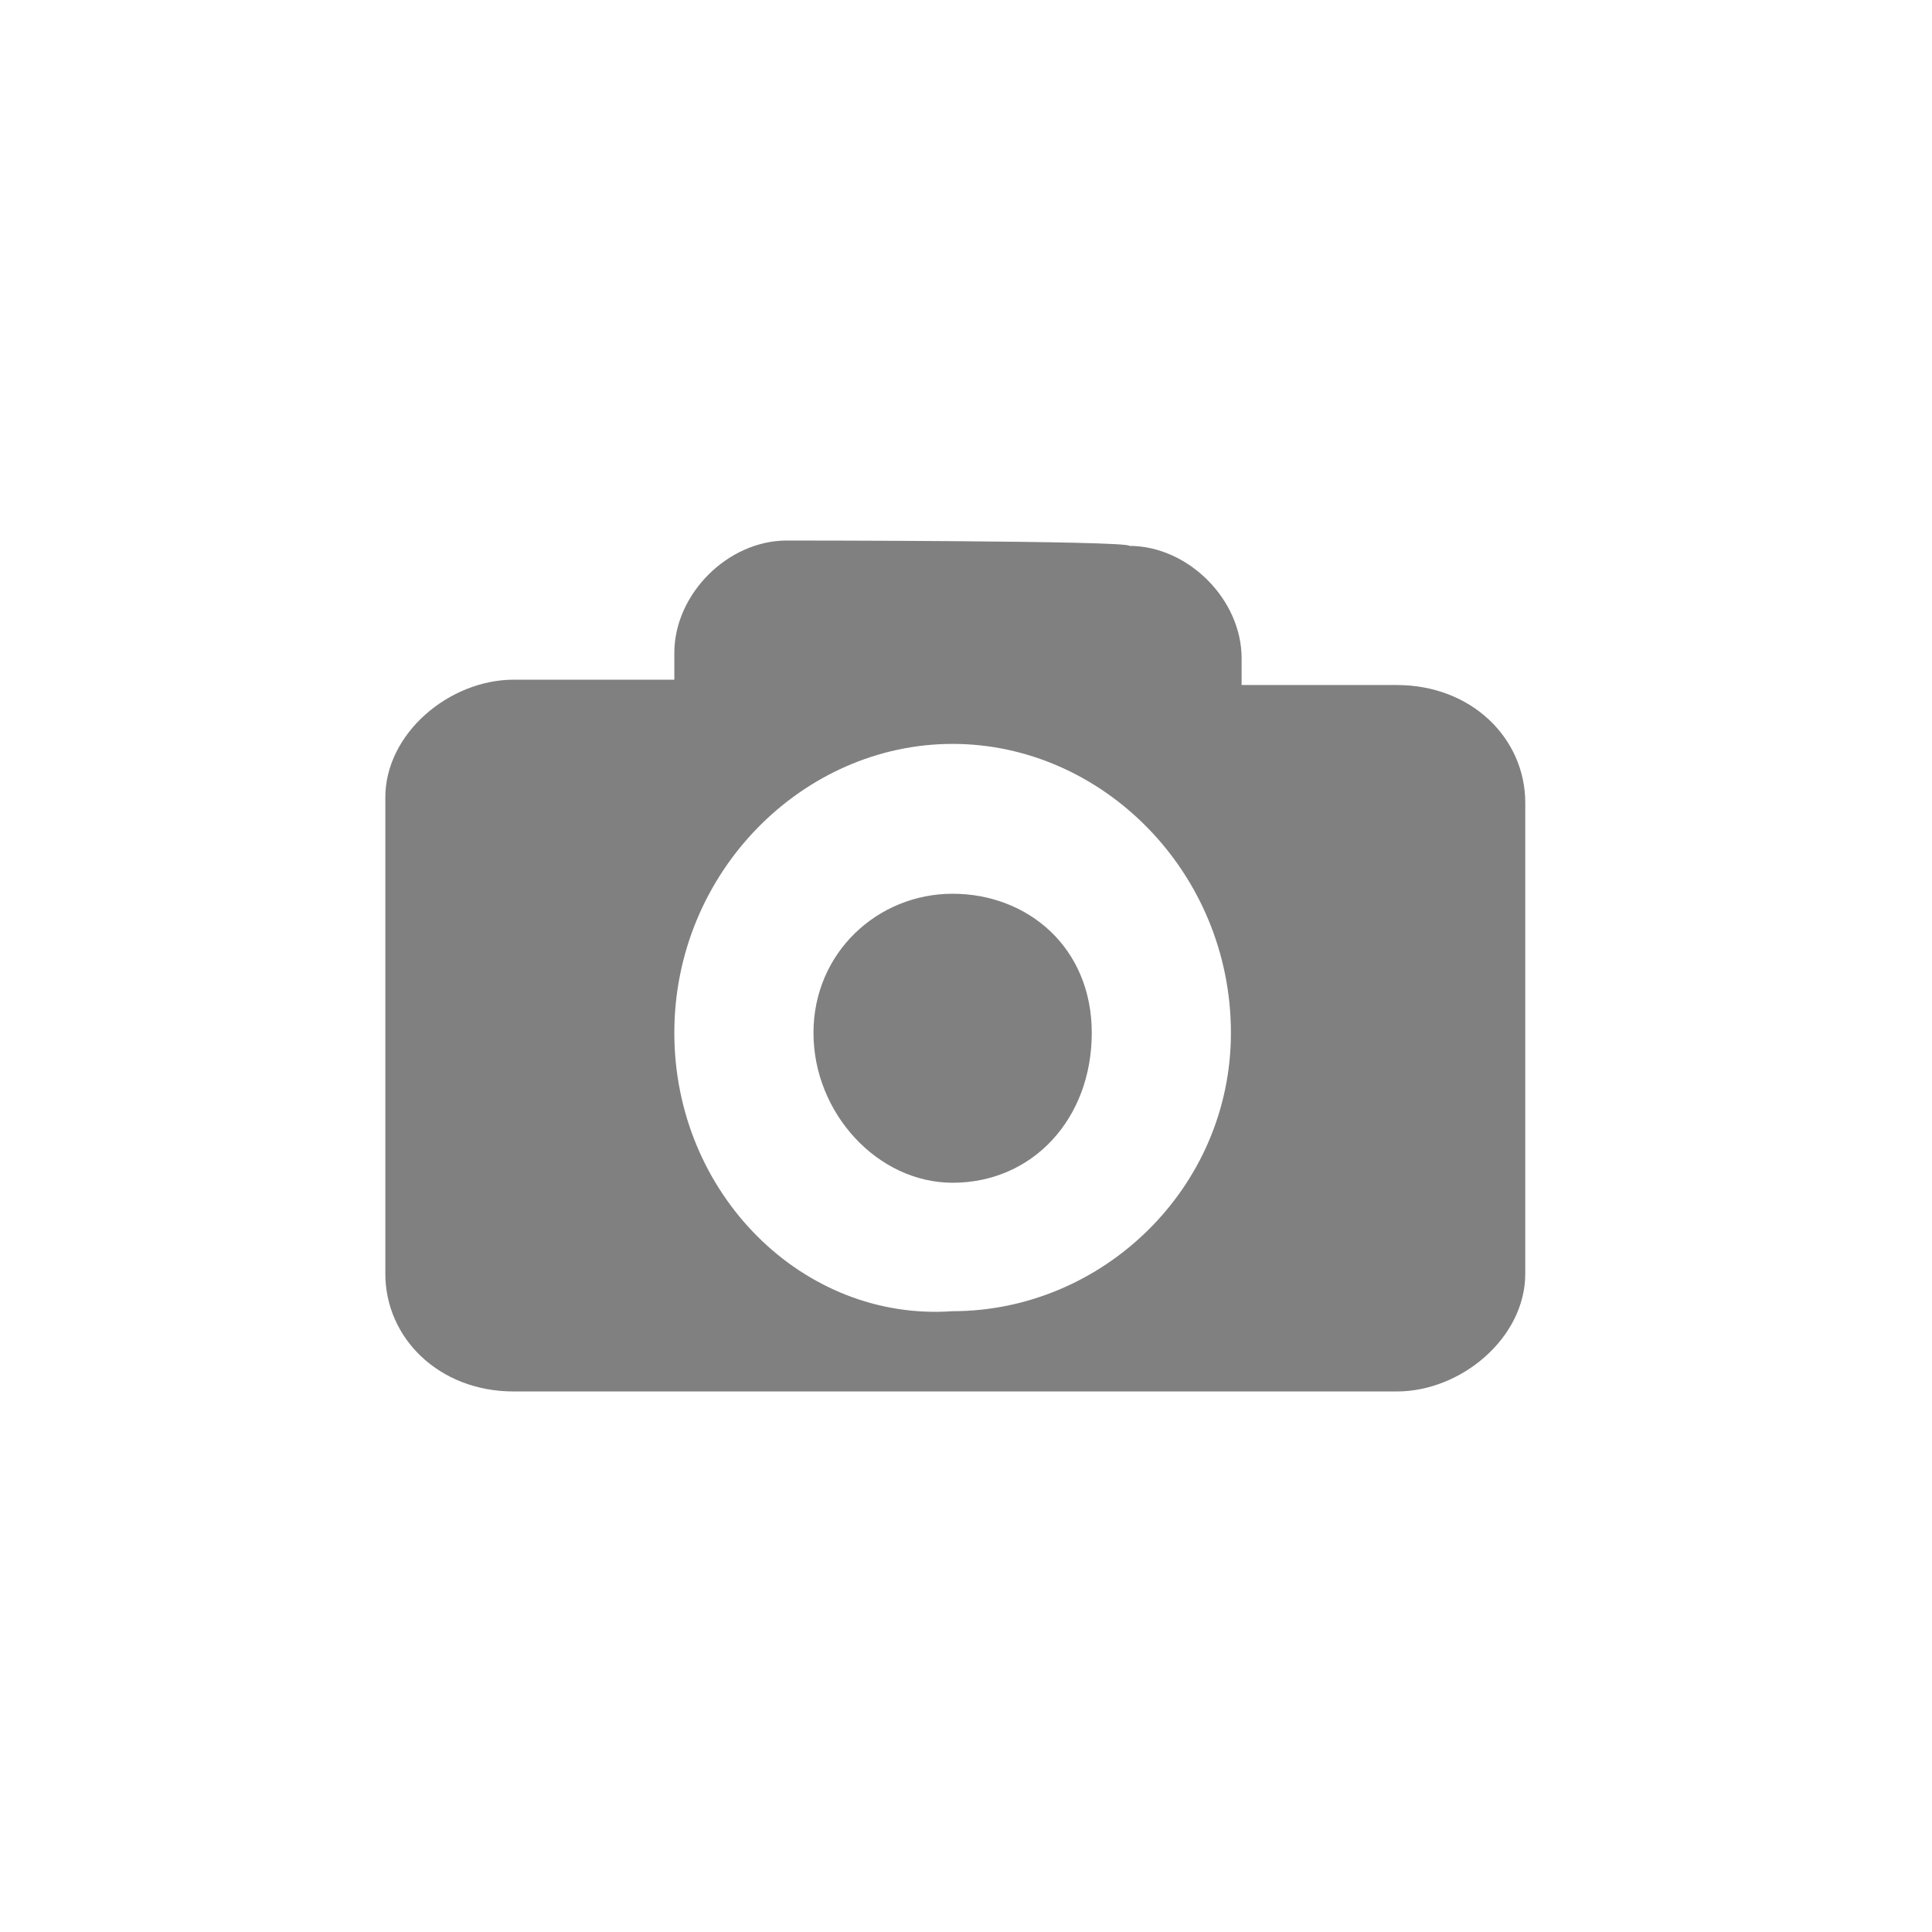
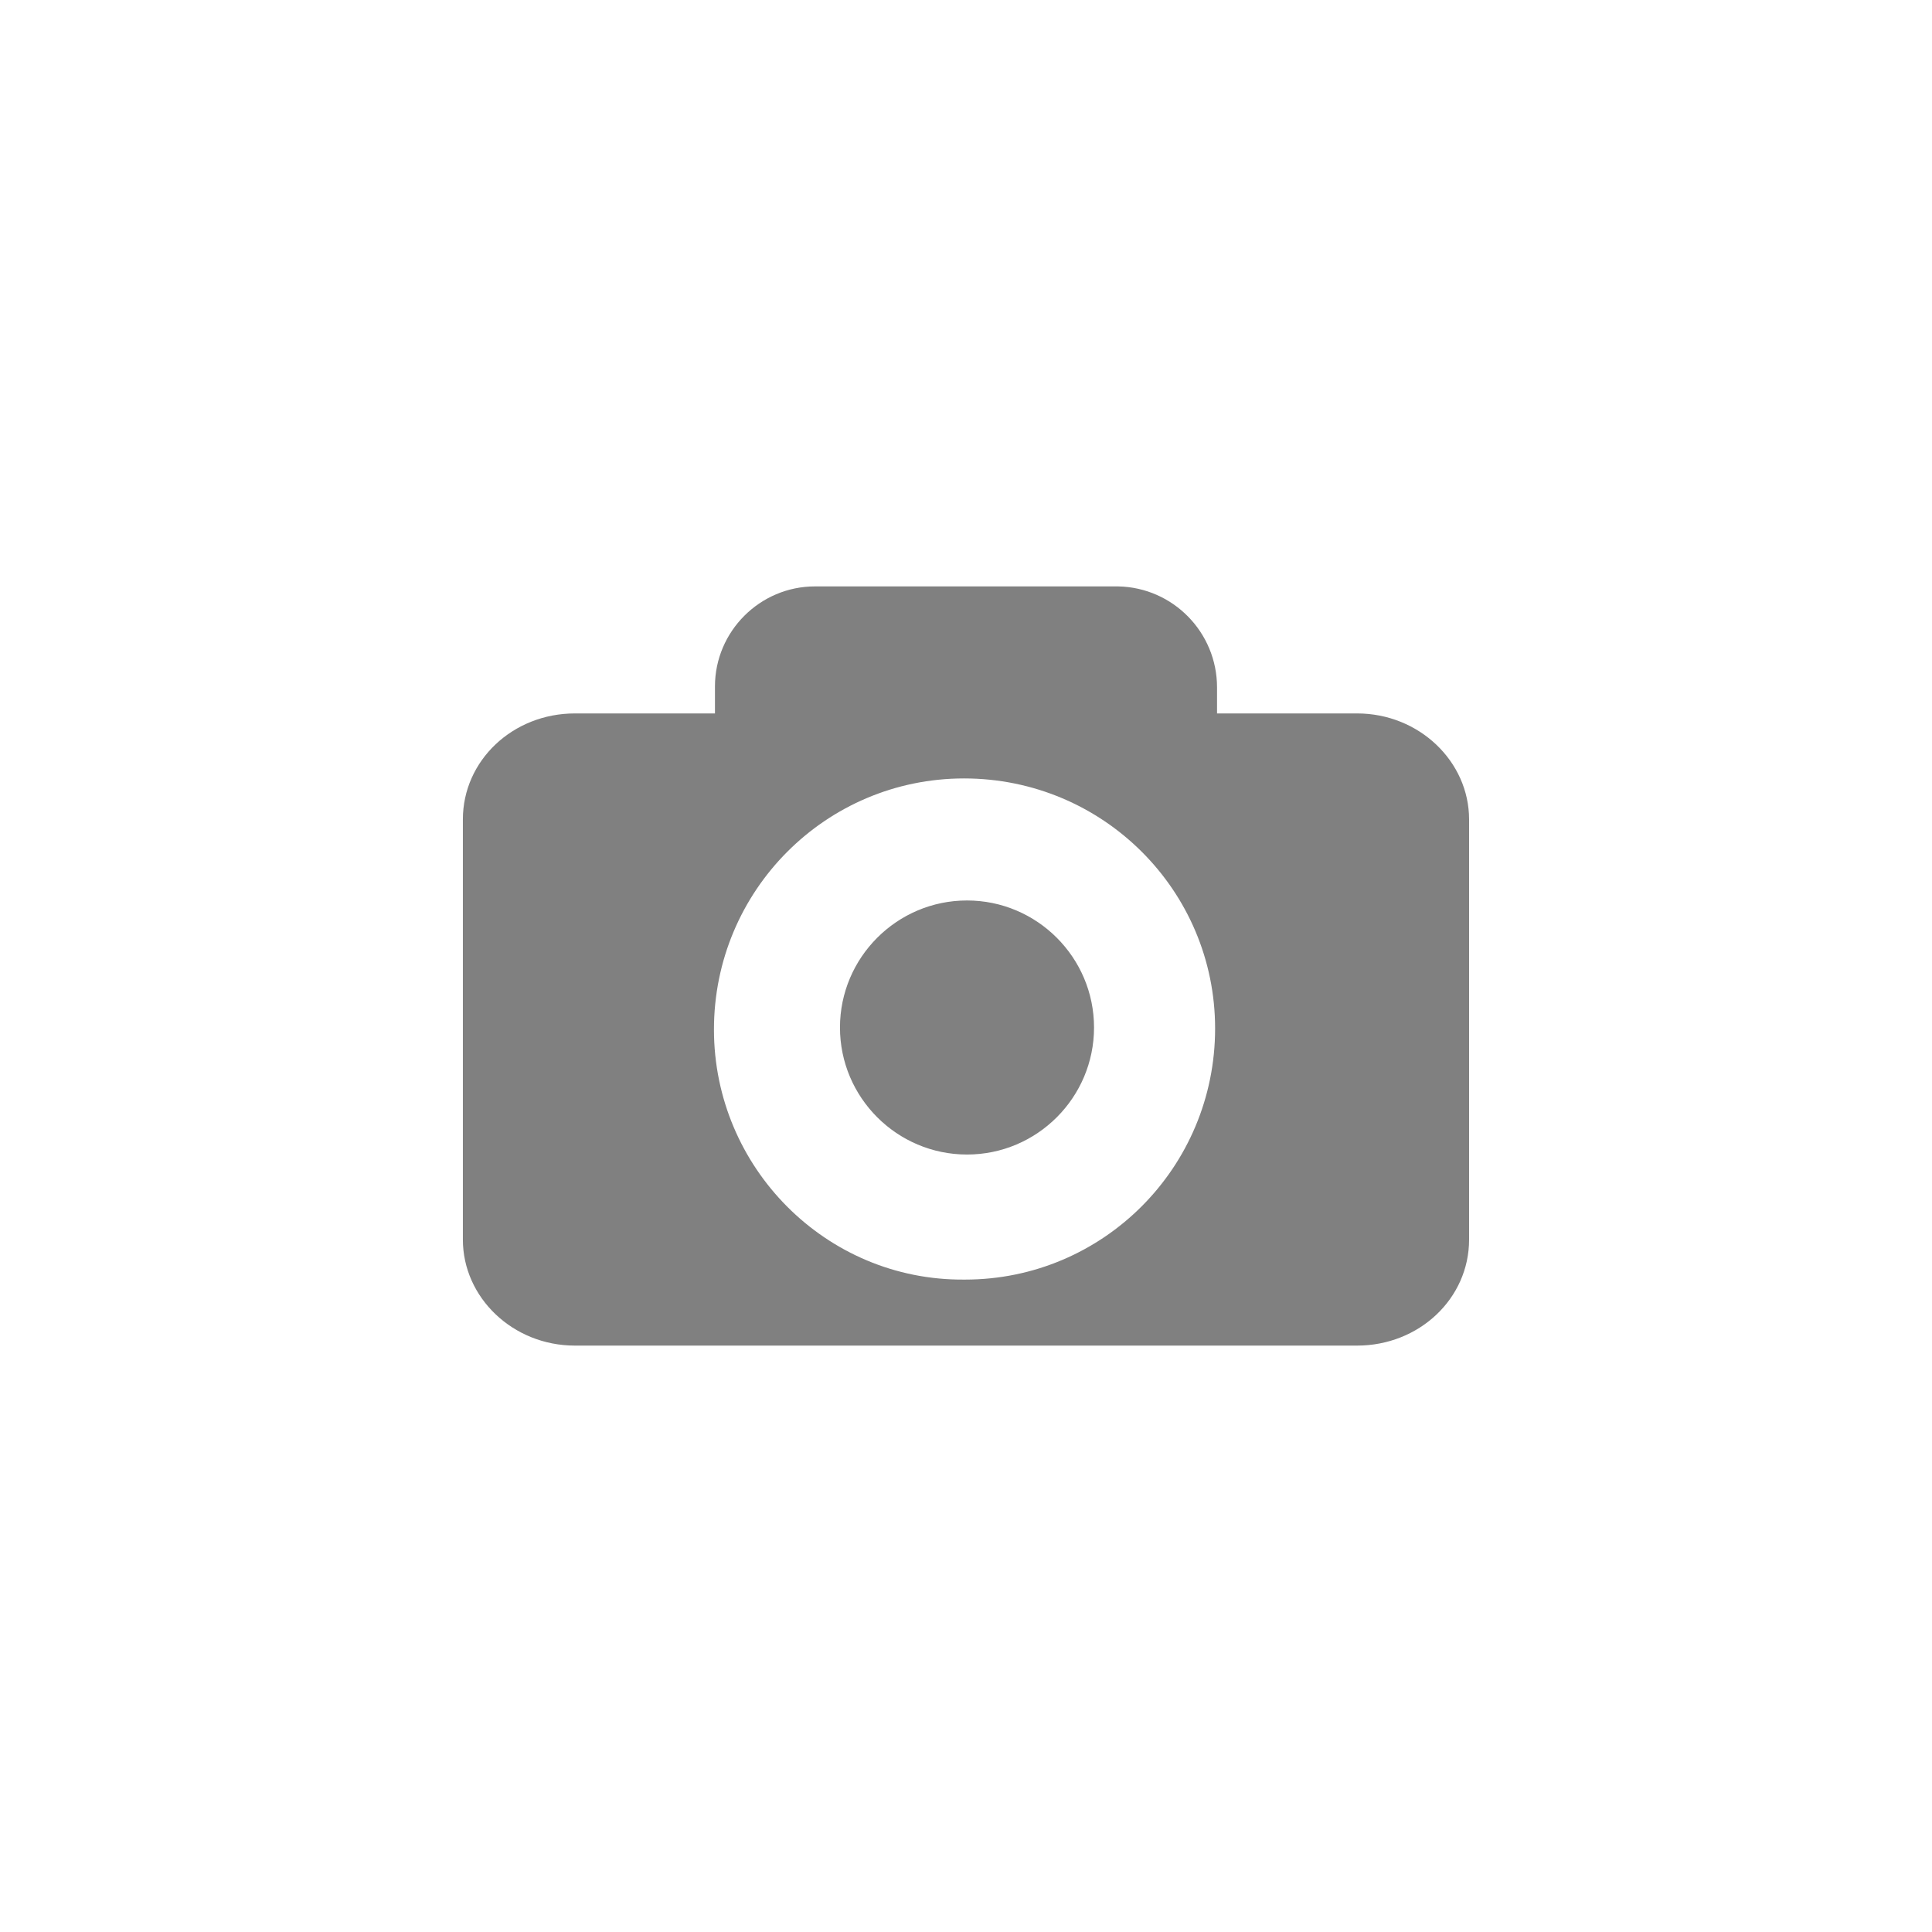
- <svg xmlns="http://www.w3.org/2000/svg" version="1.1" id="svg3643" x="0px" y="0px" viewBox="0 0 36.1 36.1" style="enable-background:new 0 0 36.1 36.1;" xml:space="preserve">
-   <style type="text/css">
- 	.st0{fill:#808080;}
+ <svg xmlns="http://www.w3.org/2000/svg" version="1.1" id="Calque_1" x="0px" y="0px" viewBox="0 0 48 48" xml:space="preserve" width="48" height="48">
+   <defs id="defs15" />
+   <style type="text/css" id="style2">
+ 	.st0{display:none;fill:#3D3D3D;}
+ 	.st1{display:none;fill:#000100;}
+ 	.st2{fill:#808080;}
</style>
-   <path id="path3667" class="st0" d="M15.2,19.3c0,1.5,1.2,2.8,2.6,2.8c1.5,0,2.6-1.2,2.6-2.8  s-1.2-2.6-2.6-2.6S15.2,17.8,15.2,19.3 M12.6,19.3c0-3,2.4-5.4,5.2-5.4s5.2,2.4,5.2,5.4c0,2.9-2.4,5.2-5.2,5.2  C15,24.7,12.6,22.3,12.6,19.3 M14.7,10.1c-1.1,0-2.1,1-2.1,2.1v0.5h-3c-1.2,0-2.4,1-2.4,2.2v8.9c0,1.2,1,2.2,2.4,2.2h16.5  c1.2,0,2.4-1,2.4-2.2V15c0-1.2-1-2.2-2.4-2.2h-2.9v-0.5c0-1.1-1-2.1-2.1-2.1C21.1,10.1,14.7,10.1,14.7,10.1z" />
+   <rect x="0.5" y="19.6" class="st0" width="27.9" height="27.9" id="rect6" style="display:none;fill:#3d3d3d" />
+   <path class="st1" d="M 28.9,48 H 0 V 19.1 H 28.9 Z M 1,47 H 27.9 V 20.1 H 1 Z" id="path8" style="display:none;fill:#000100" />
+   <g id="layer2" transform="translate(0,19.1)" style="display:none">
+     <rect style="display:inline;opacity:1;vector-effect:none;fill:#c6e3e0;fill-opacity:1;stroke:none;stroke-width:12.292;stroke-linecap:square;stroke-linejoin:miter;stroke-miterlimit:4;stroke-dasharray:none;stroke-dashoffset:0;stroke-opacity:1;paint-order:stroke fill markers" id="rect22" width="30" height="30" x="9" y="-10.1" />
+   </g>
+   <g id="layer1" style="display:inline" transform="translate(0,19.1)">
+     <path id="path3667" class="st3" d="m 20.869,6.428 c 0,1.74 1.417,3.156 3.156,3.156 1.74,0 3.156,-1.416 3.156,-3.156 0,-1.74 -1.417,-3.156 -3.156,-3.156 v 0 c -1.74,0 -3.156,1.417 -3.156,3.156 m -3.131,0.05 c 0,-3.454 2.783,-6.238 6.213,-6.238 3.454,0 6.238,2.783 6.238,6.213 0,3.454 -2.783,6.238 -6.213,6.238 0,0 0,0 -0.025,0 -3.429,0.025 -6.213,-2.783 -6.213,-6.213 m 2.51,-11.009 c -1.367,0 -2.485,1.118 -2.485,2.485 0,0 0,0 0,0.025 v 0.646 H 14.283 c -1.541,6e-6 -2.783,1.168 -2.783,2.634 V 11.697 c 0,1.441 1.243,2.634 2.783,2.634 h 19.433 c 1.541,0 2.783,-1.168 2.783,-2.634 V 1.259 c 0,-1.441 -1.243,-2.634 -2.783,-2.634 h -3.479 v -0.646 c 0,-1.367 -1.093,-2.485 -2.46,-2.51 h -0.025 z" style="display:inline;fill:#808080;fill-opacity:1;stroke:none;stroke-width:0.249" />
+   </g>
</svg>
